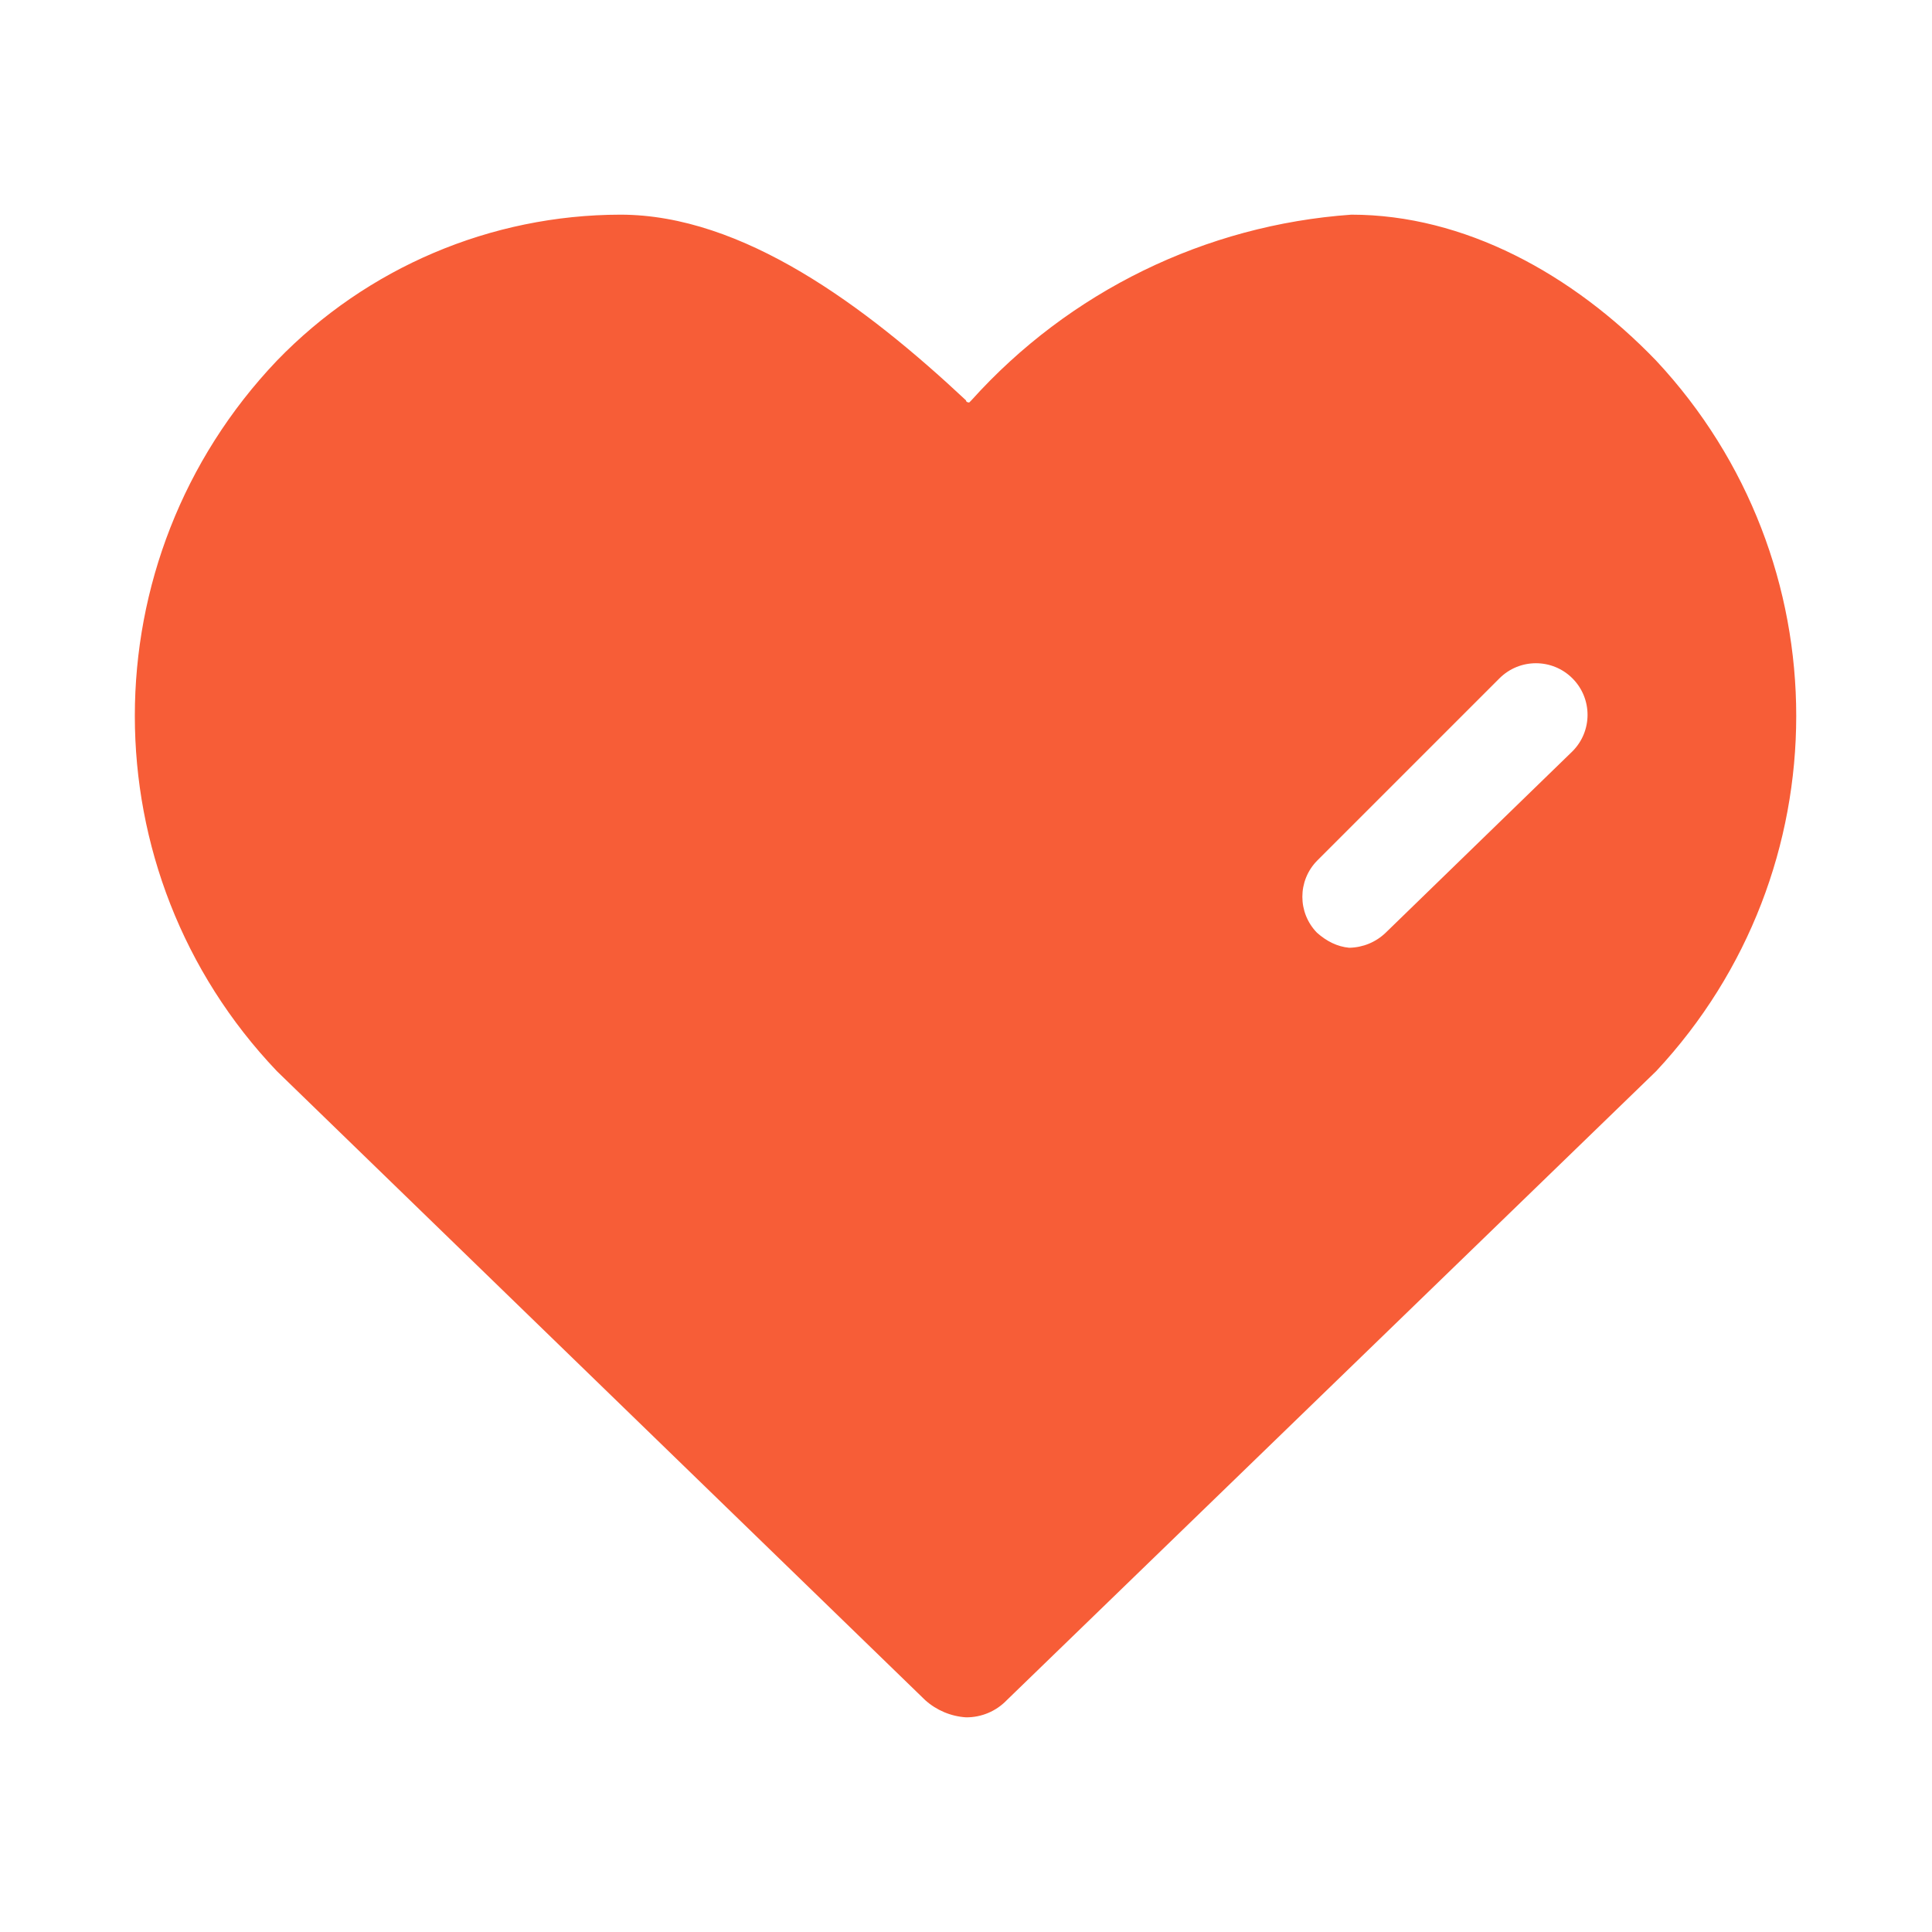
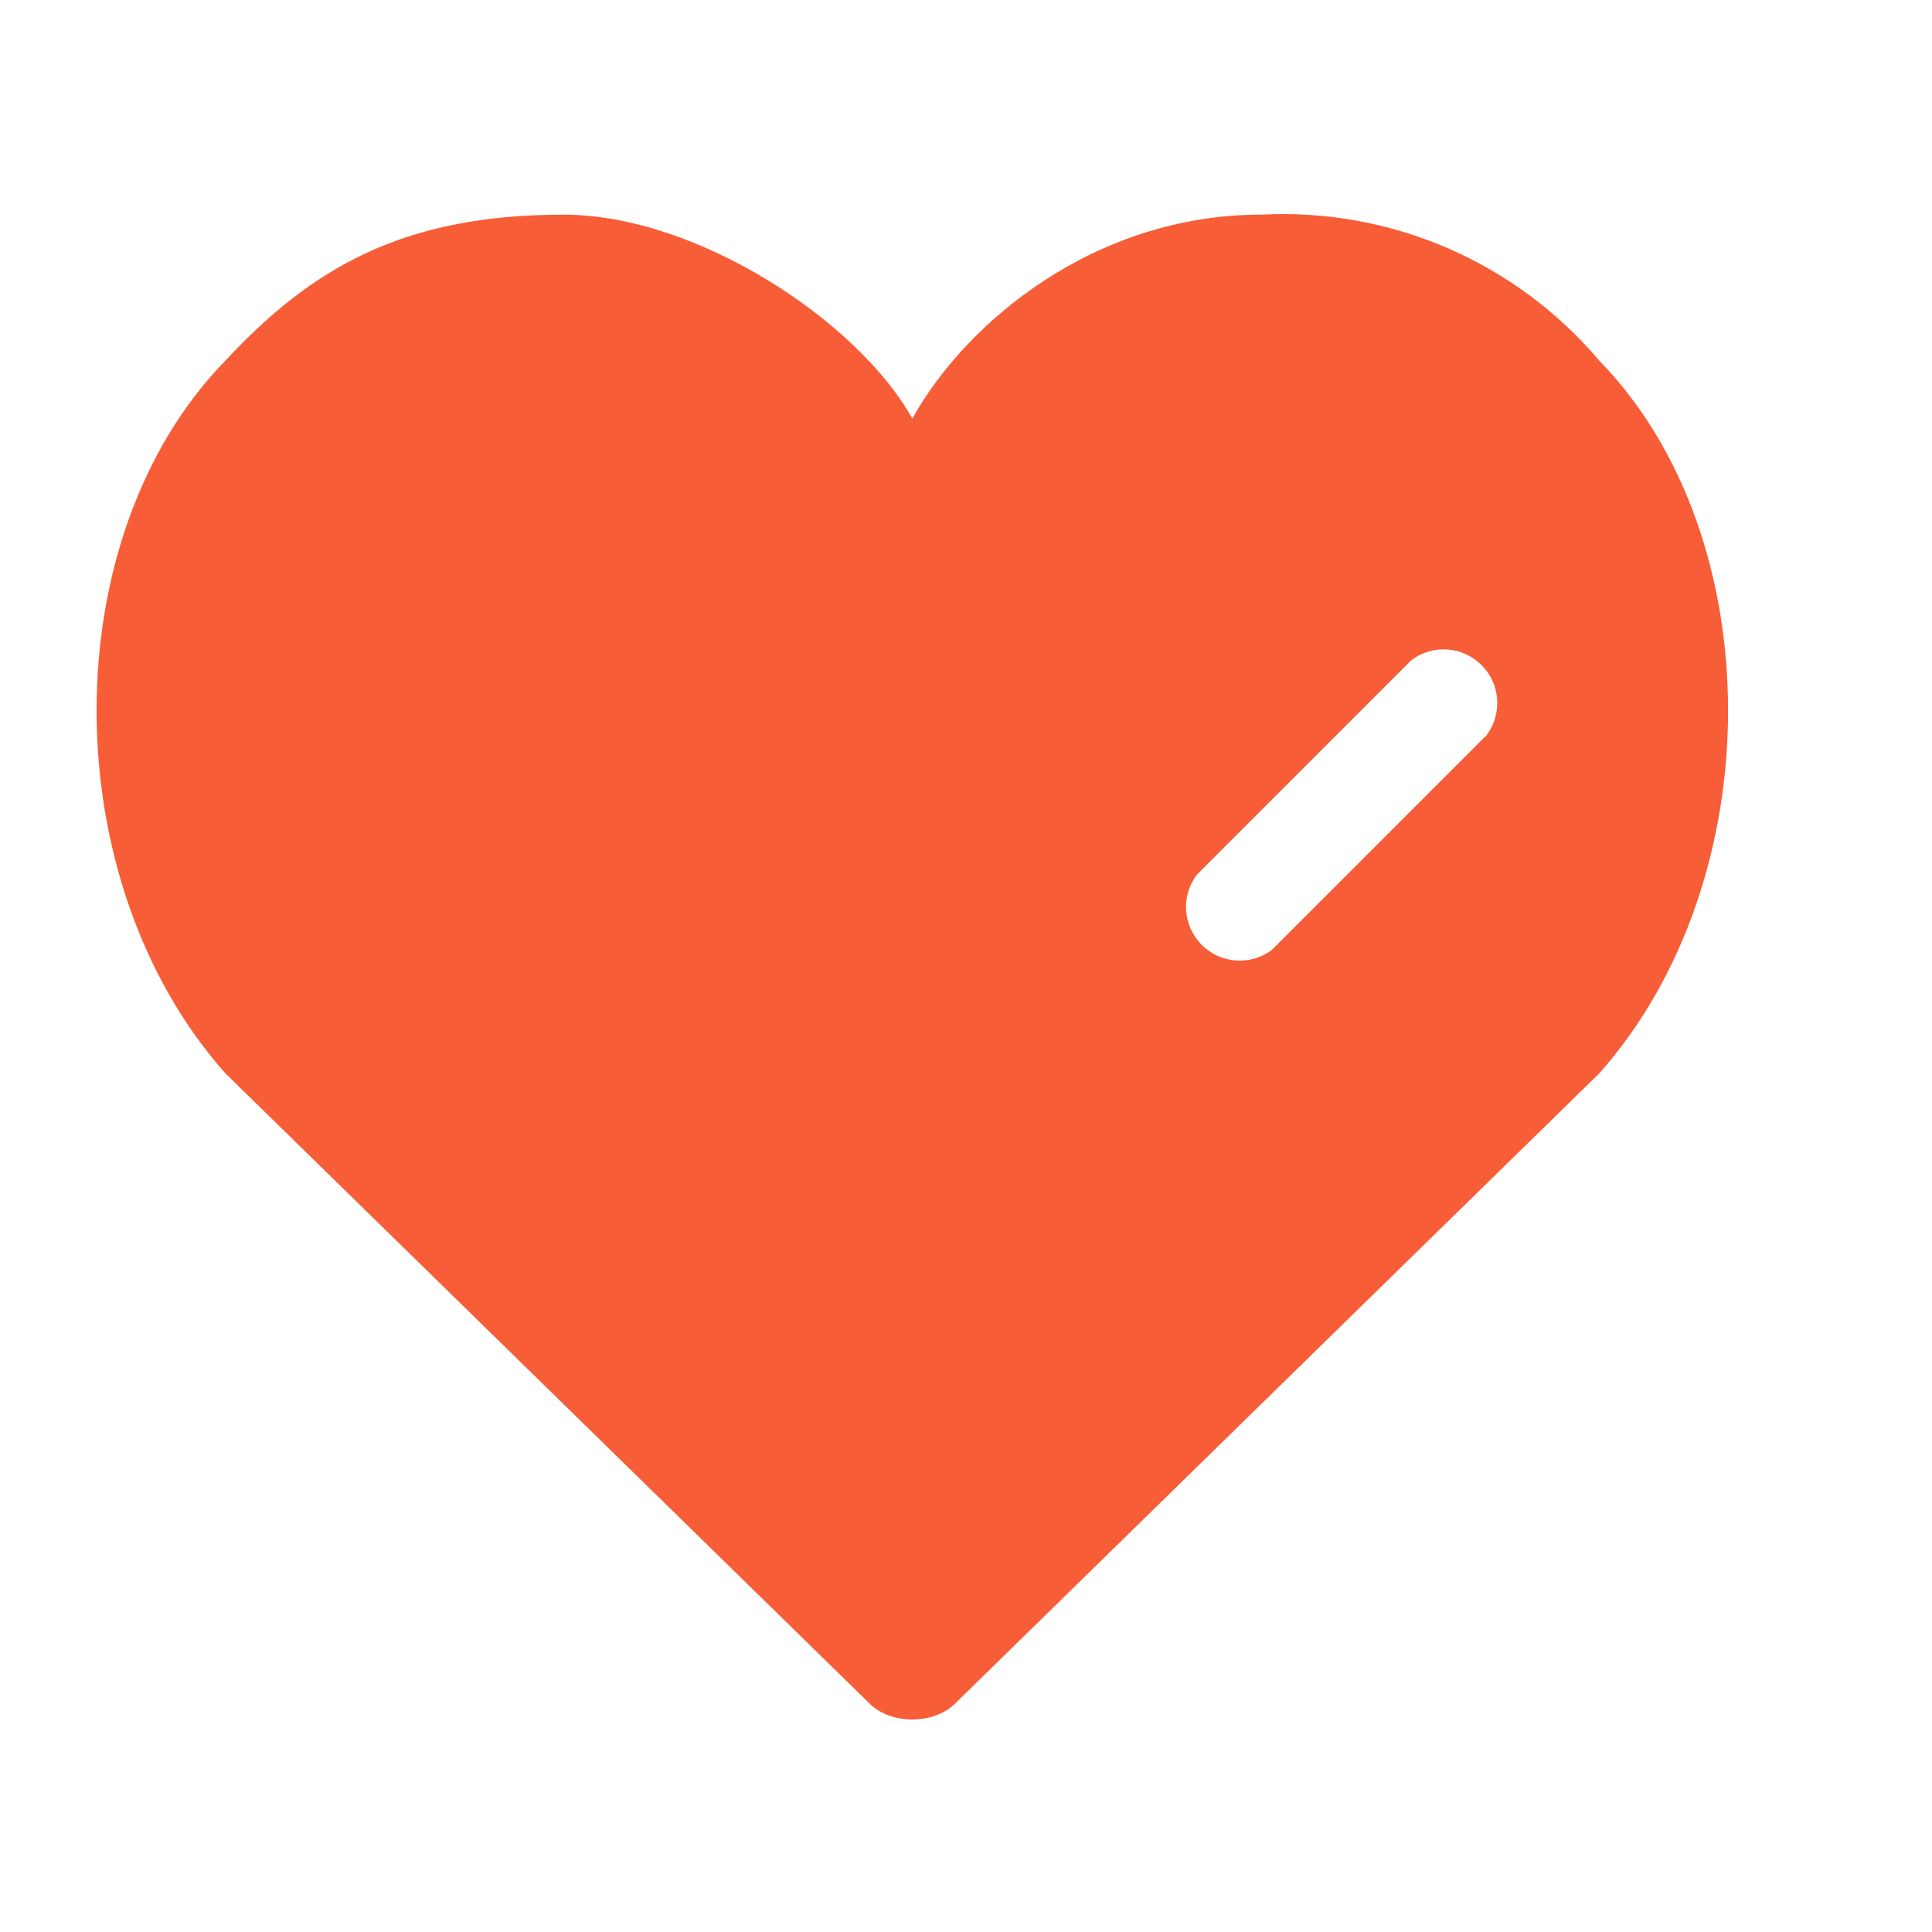
<svg aria-hidden="true" class="svg-icon iconHeart" width="18" height="18" viewBox="0 0 18 18">
-   <path d="M2.58 3.36A4.46 4.46 0 0 1 5.78 2C6.92 2 8.06 2.85 9 3.73c0 .02.03.02.03.02l.02-.02A5.26 5.26 0 0 1 12.59 2c1.05 0 2.06.55 2.84 1.36a4.85 4.85 0 0 1 0 6.62l-6.05 5.86A.52.52 0 0 1 9 16a.63.63 0 0 1-.38-.16L2.58 9.98a4.8 4.8 0 0 1 0-6.62zm9.99 5.47a.5.5 0 0 0 .34-.14L14.65 7a.48.48 0 1 0-.68-.68l-1.7 1.7a.48.48 0 0 0 0 .67c.09.08.19.13.3.14z" fill="#F75D37" />
+   <path d="M5.25 2c-1.5 0-2.35.5-3.15 1.36C.5 5 .5 8.2 2.1 10l6 5.87c.2.2.6.2.8 0l6-5.87c1.6-1.8 1.6-5 0-6.64A3.86 3.86 0 0 0 11.75 2C10.2 2 9 3 8.5 3.9 8 3 6.5 2 5.25 2zm8.6 4.85l-2 2a.5.5 0 0 1-.7-.7l2-2a.5.5 0 0 1 .7.7z" fill="#F75D37" />
</svg>
